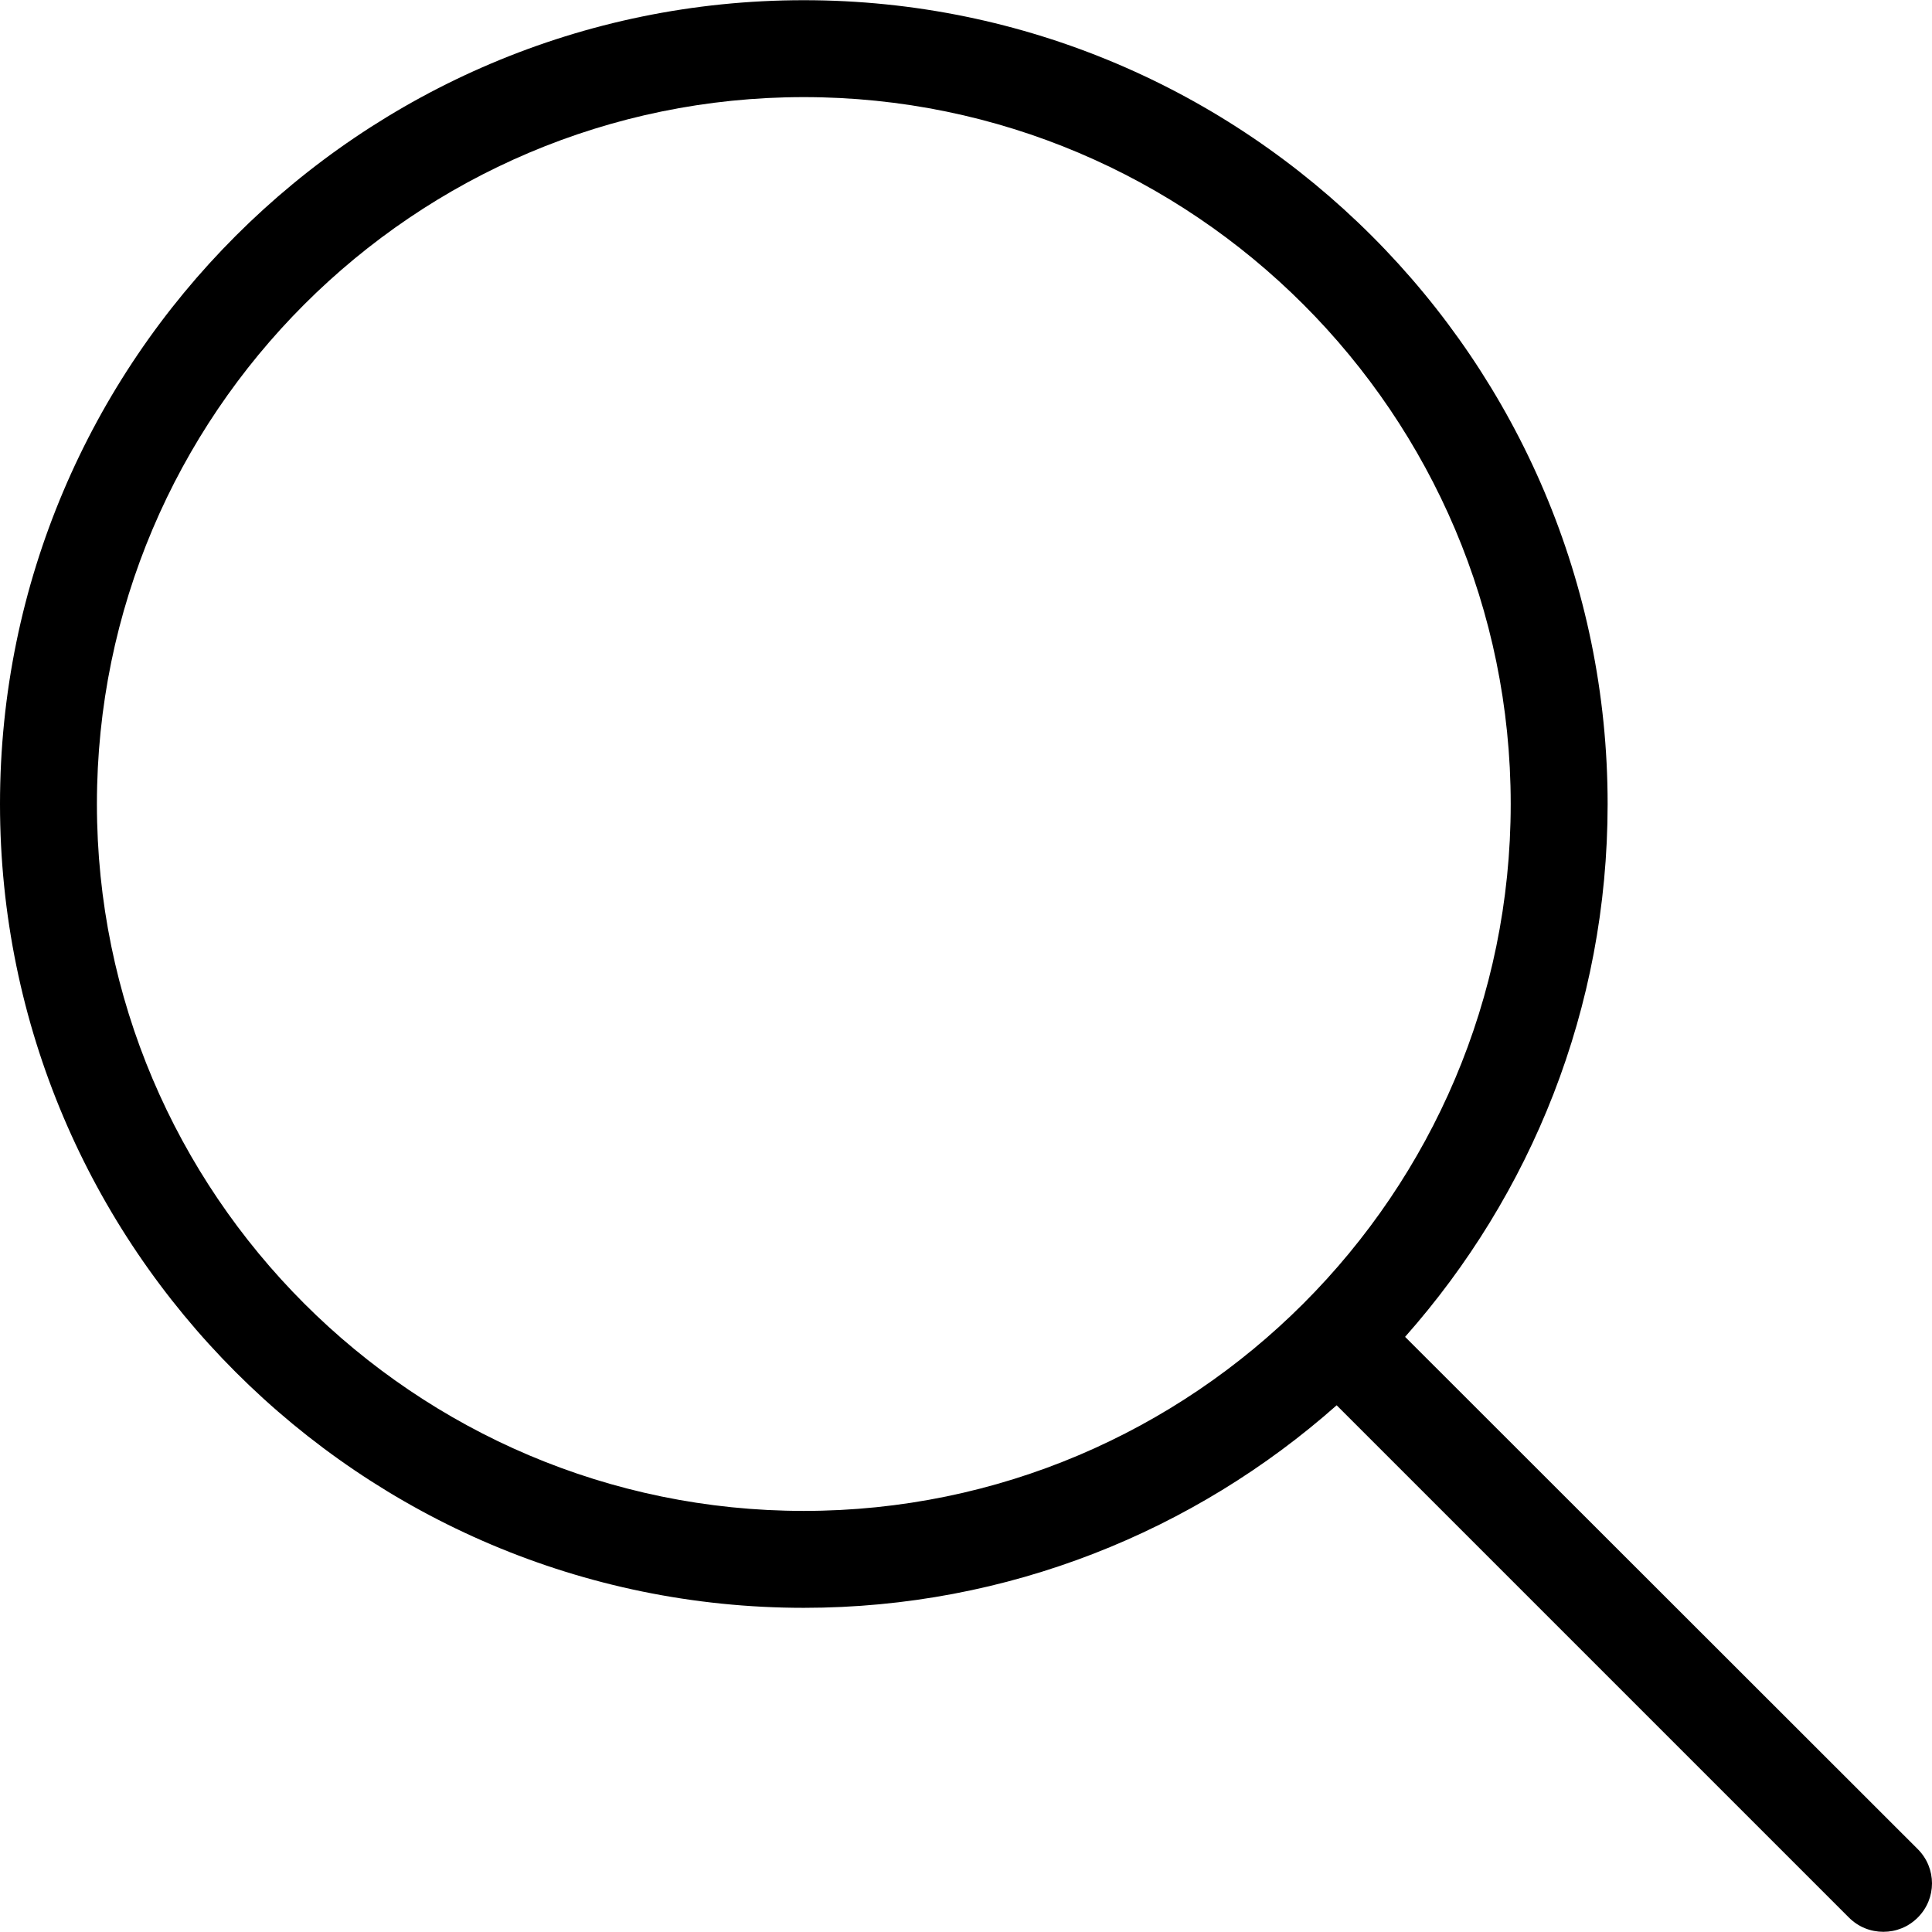
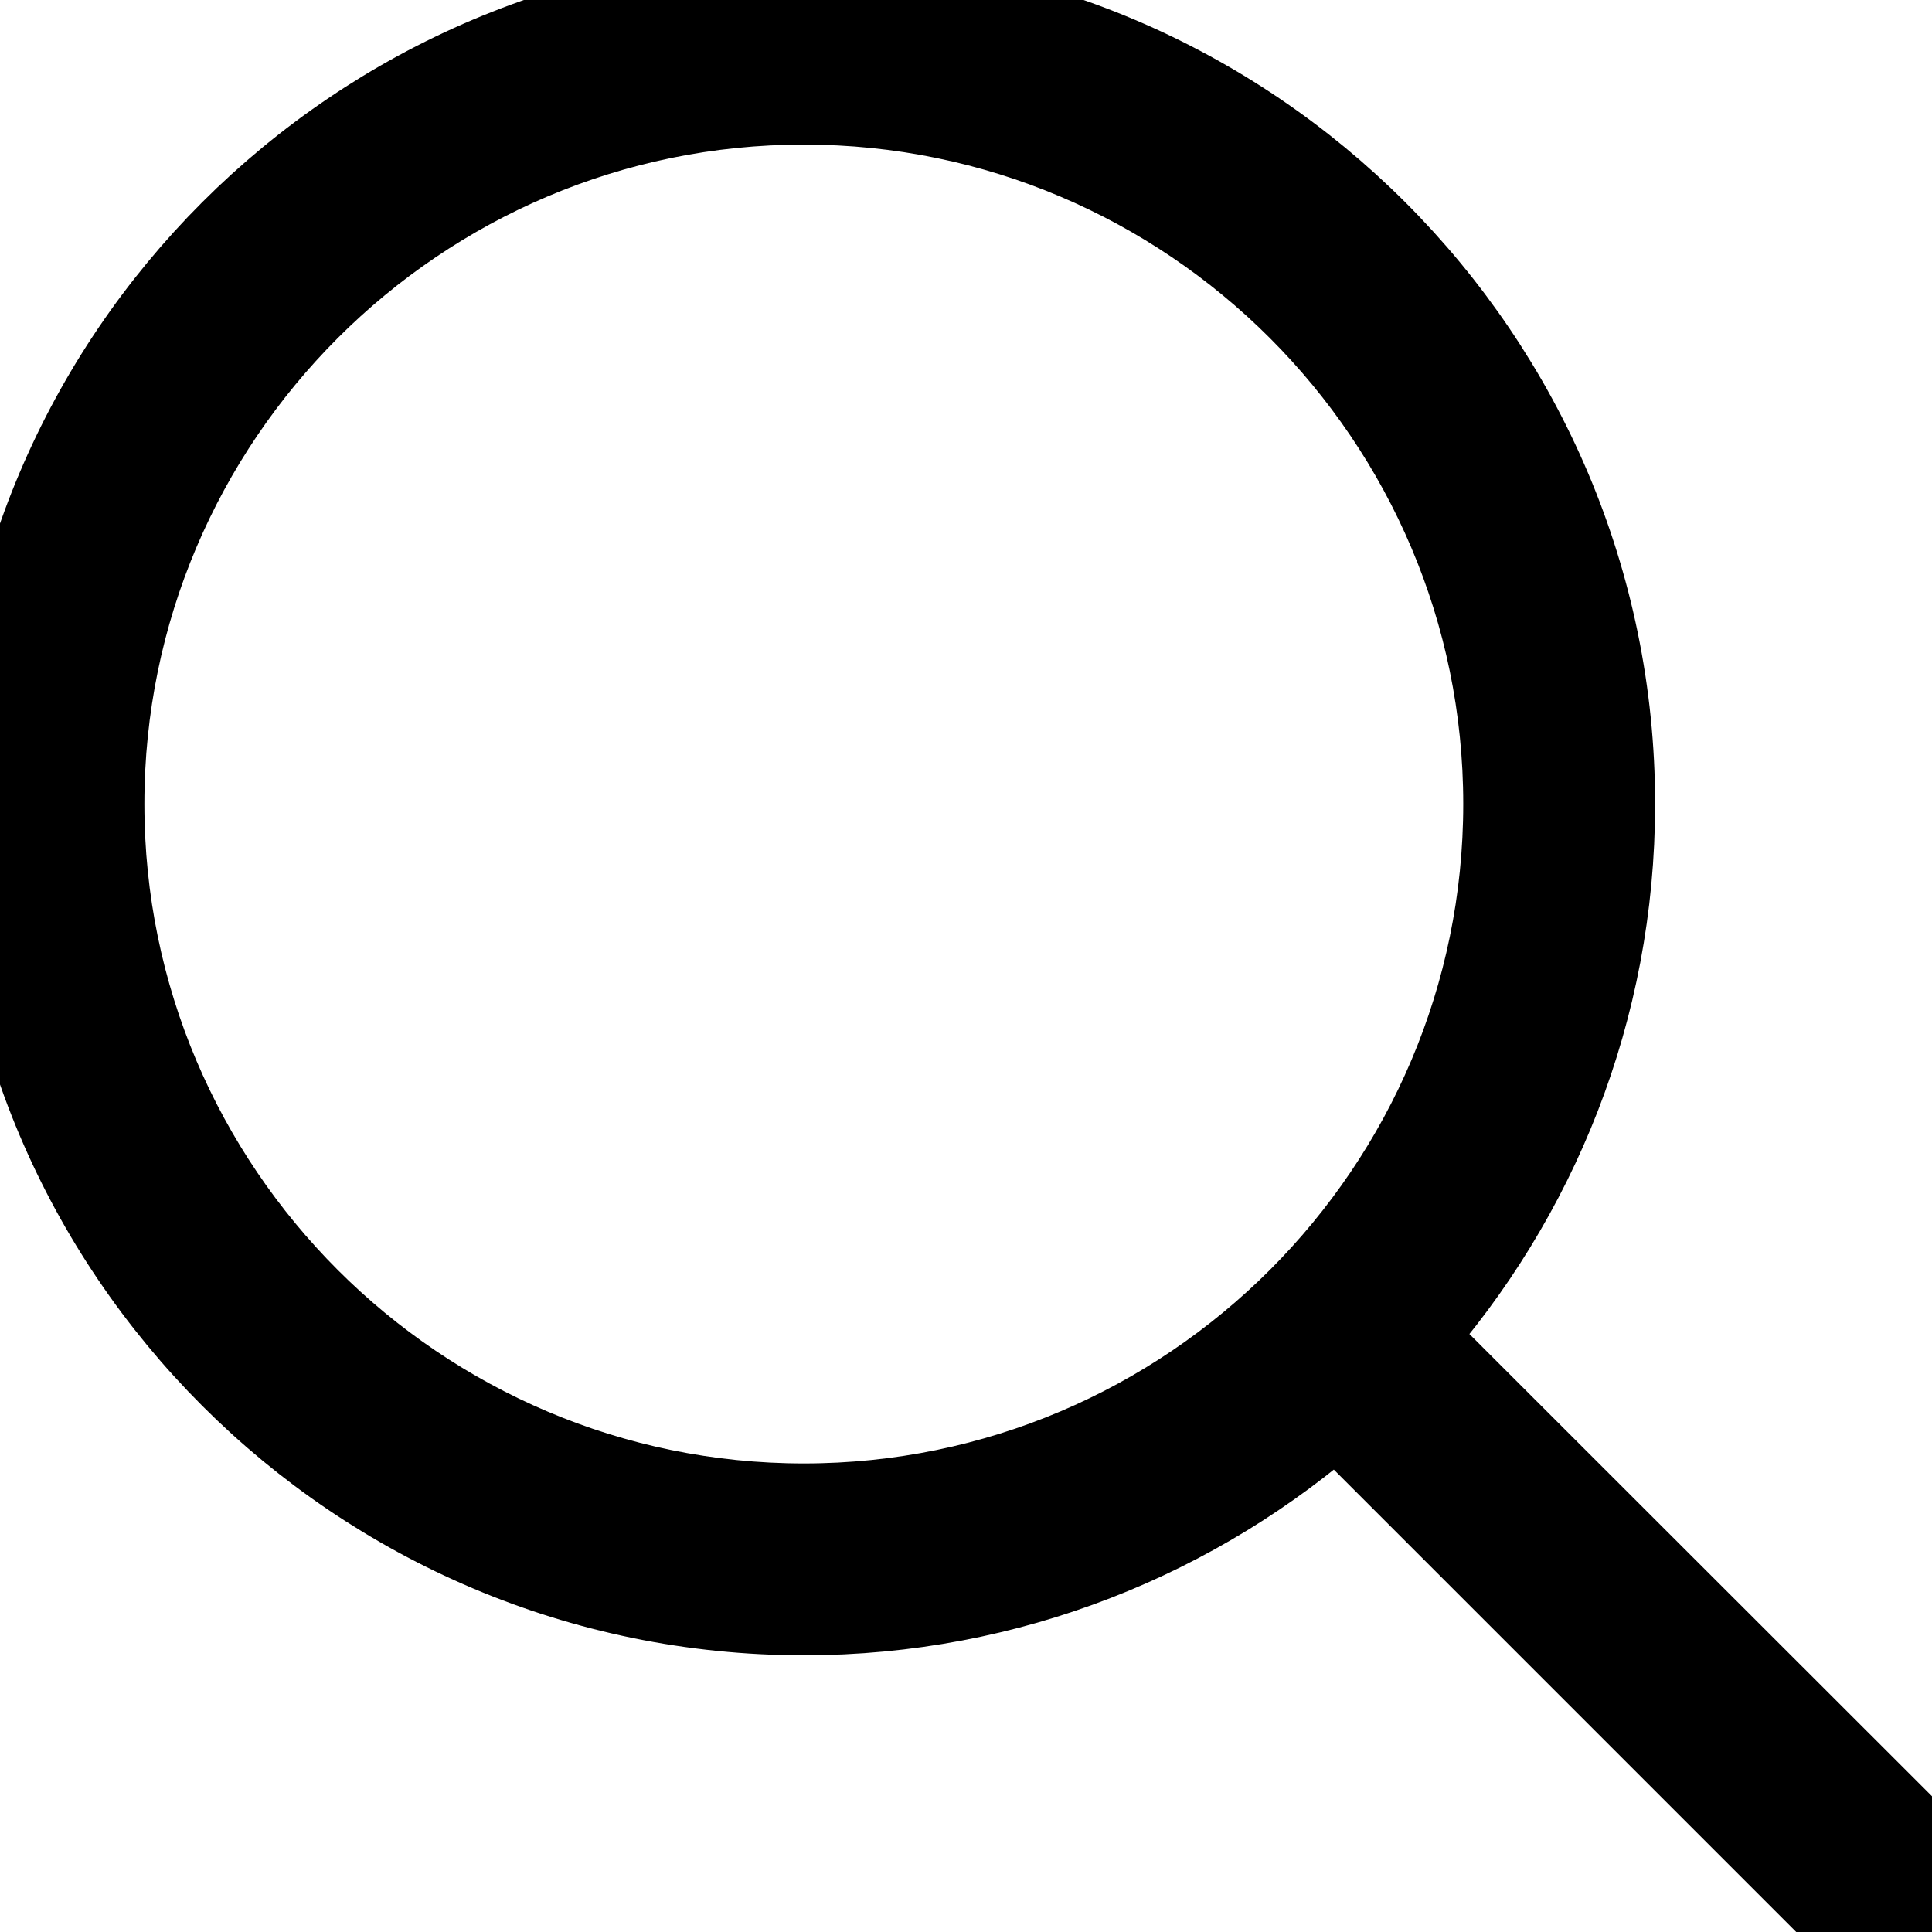
<svg xmlns="http://www.w3.org/2000/svg" width="24px" height="24px" viewBox="0 0 488.4 488.4" version="1.1">
-   <g stroke="none" stroke-width="1" fill="#000000" fill-rule="nonzero">
-     <path d="M203.2,406.45c-112,0-203.2-91.1-203.2-203.2s91.2-203.2,203.2-203.2s203.2,91.2,203.2,203.2c0,51.7-19.4,98.8-51.2,134.7   l129.6,129.5c4.8,4.8,4.8,12.5,0,17.3c-2.4,2.4-5.5,3.6-8.7,3.6s-6.3-1.2-8.7-3.6l-129.5-129.5   C302,387.05,254.8,406.45,203.2,406.45z M203.2,24.55c-98.5,0-178.7,80.2-178.7,178.7s80.2,178.7,178.7,178.7   s178.7-80.2,178.7-178.7S301.7,24.55,203.2,24.55z" />
+   <g stroke="currentColor" stroke-width="24" stroke-linejoin="round" stroke-linecap="round" fill="currentColor" fill-rule="nonzero">
+     <path d="M203.2,406.45c-112,0-203.2-91.1-203.2-203.2s91.2-203.2,203.2-203.2s203.2,91.2,203.2,203.2c0,51.7-19.4,98.8-51.2,134.7    l129.6,129.5c4.8,4.8,4.8,12.5,0,17.3c-2.4,2.4-5.5,3.6-8.7,3.6s-6.3-1.2-8.7-3.6l-129.5-129.5    C302,387.05,254.8,406.45,203.2,406.45z M203.2,24.55c-98.5,0-178.7,80.2-178.7,178.7s80.2,178.7,178.7,178.7    s178.7-80.2,178.7-178.7S301.7,24.55,203.2,24.55z" />
  </g>
</svg>
